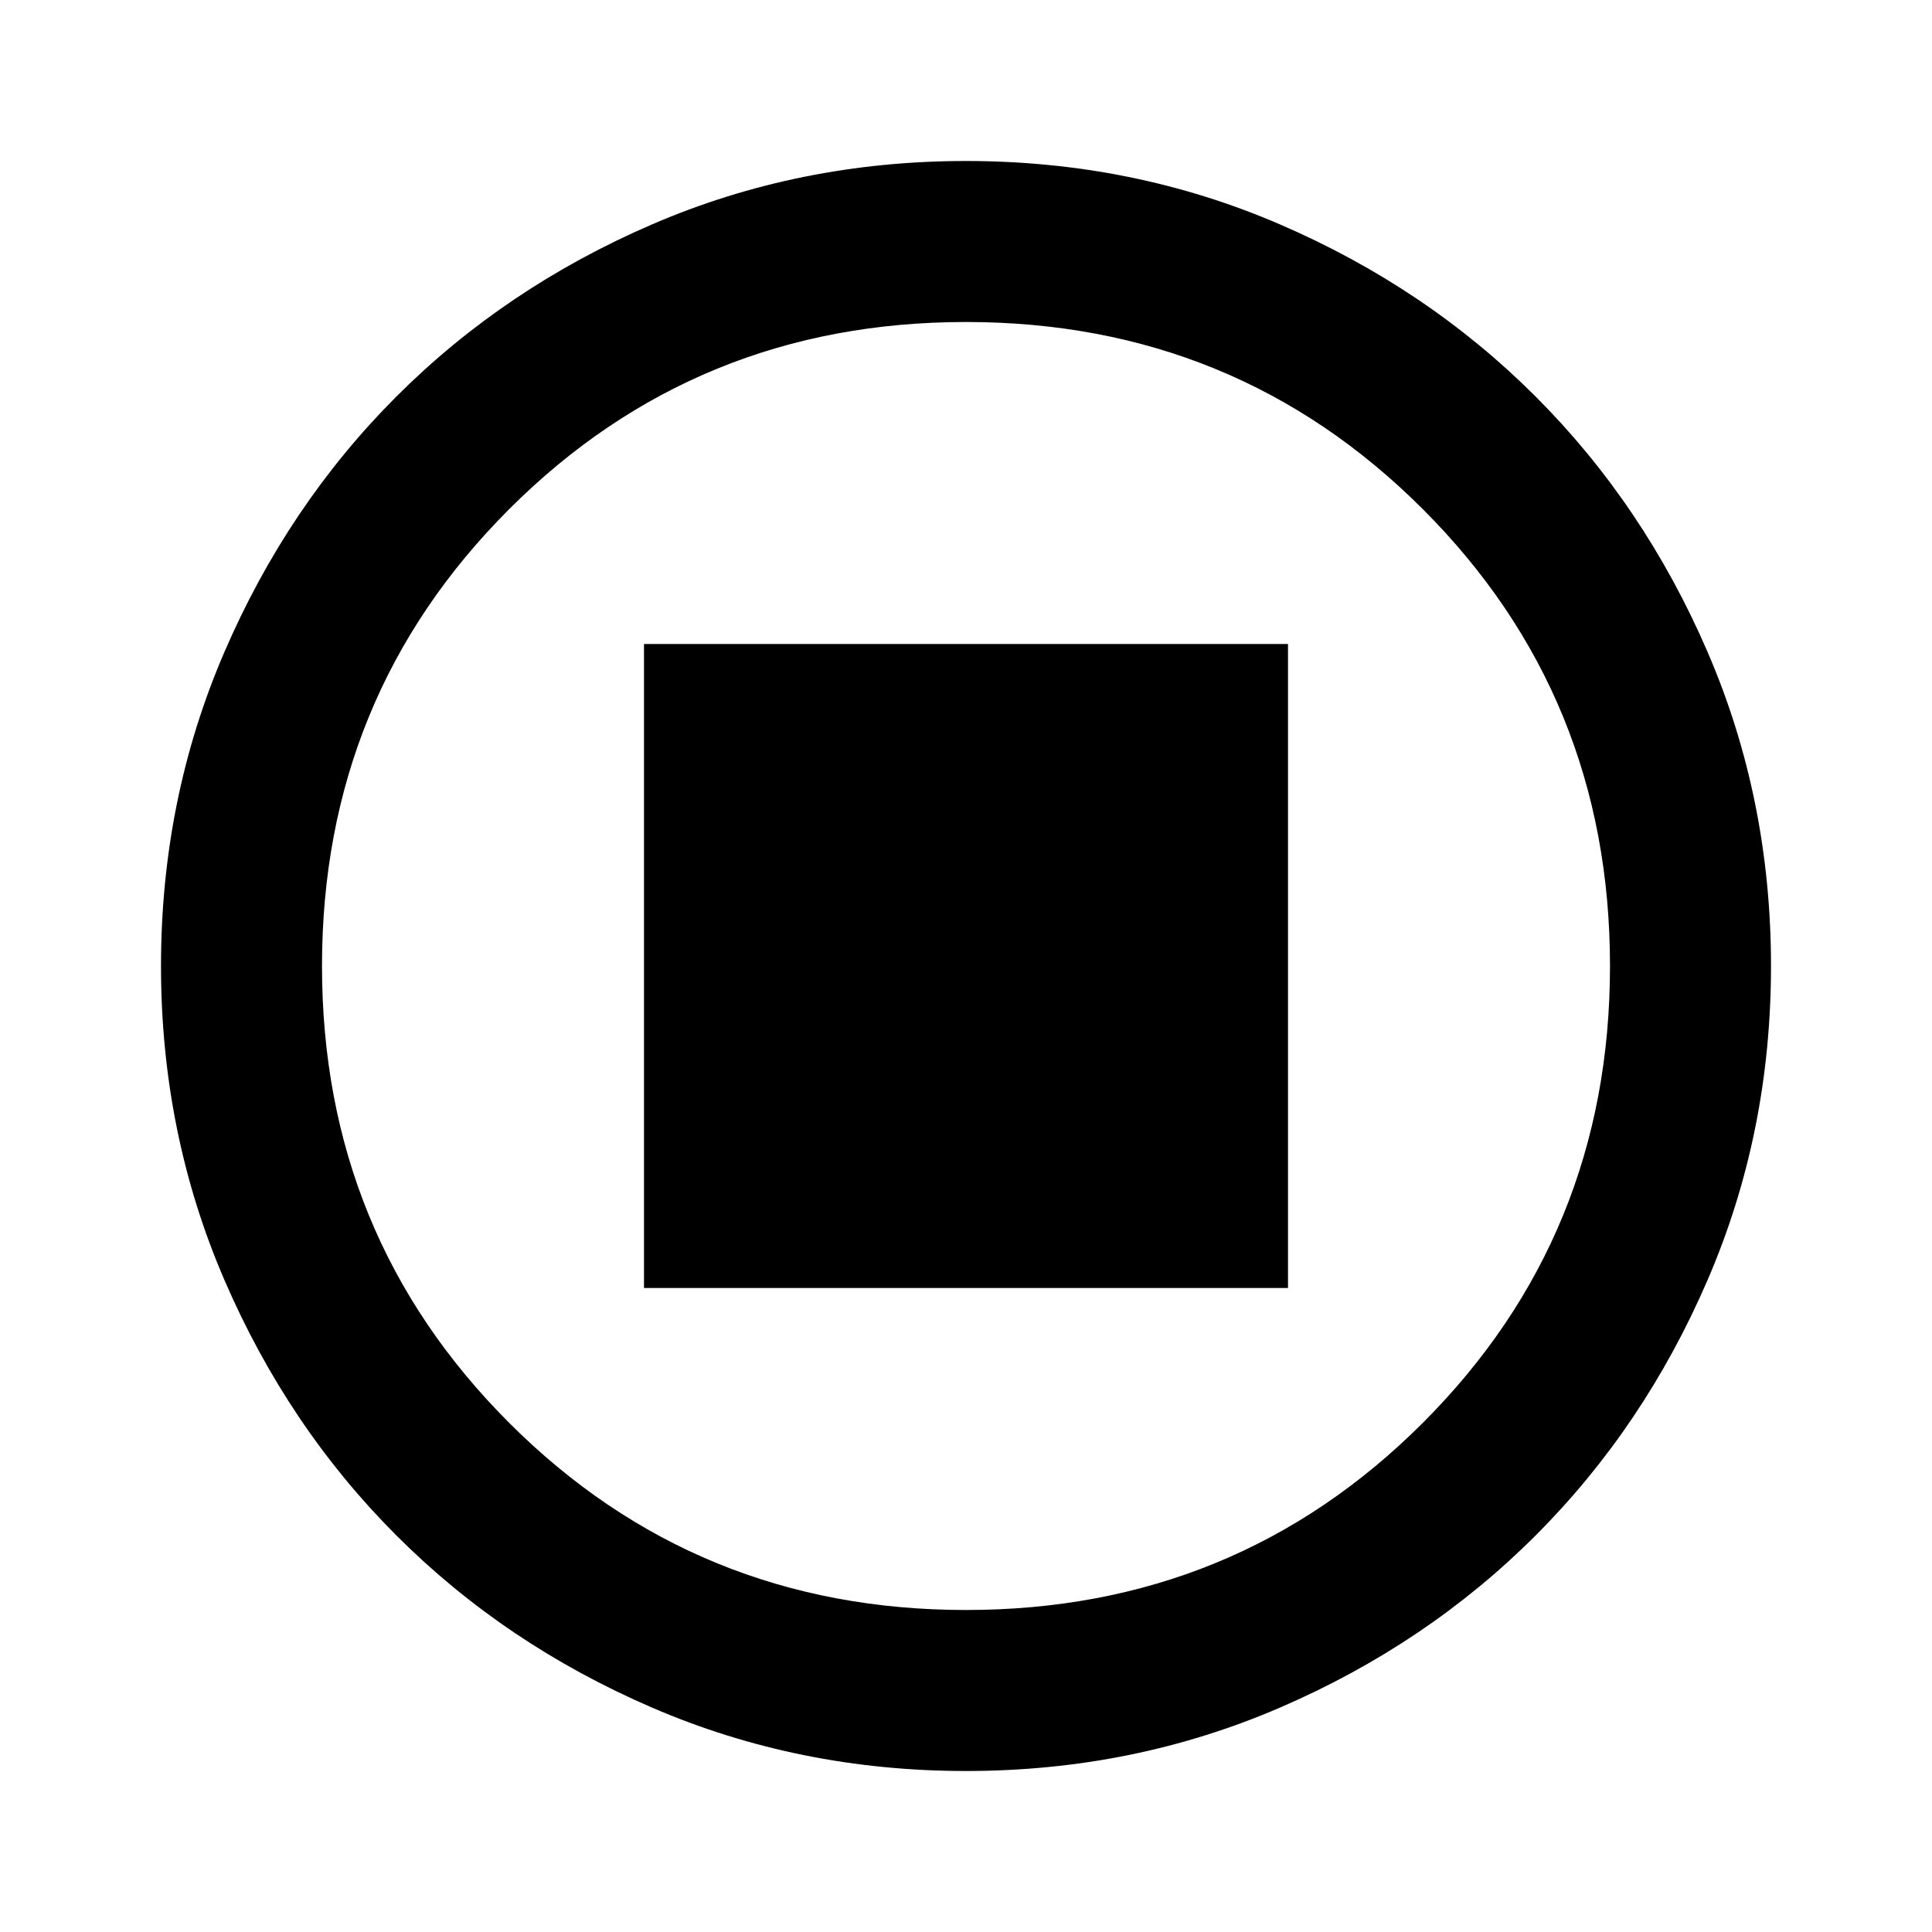
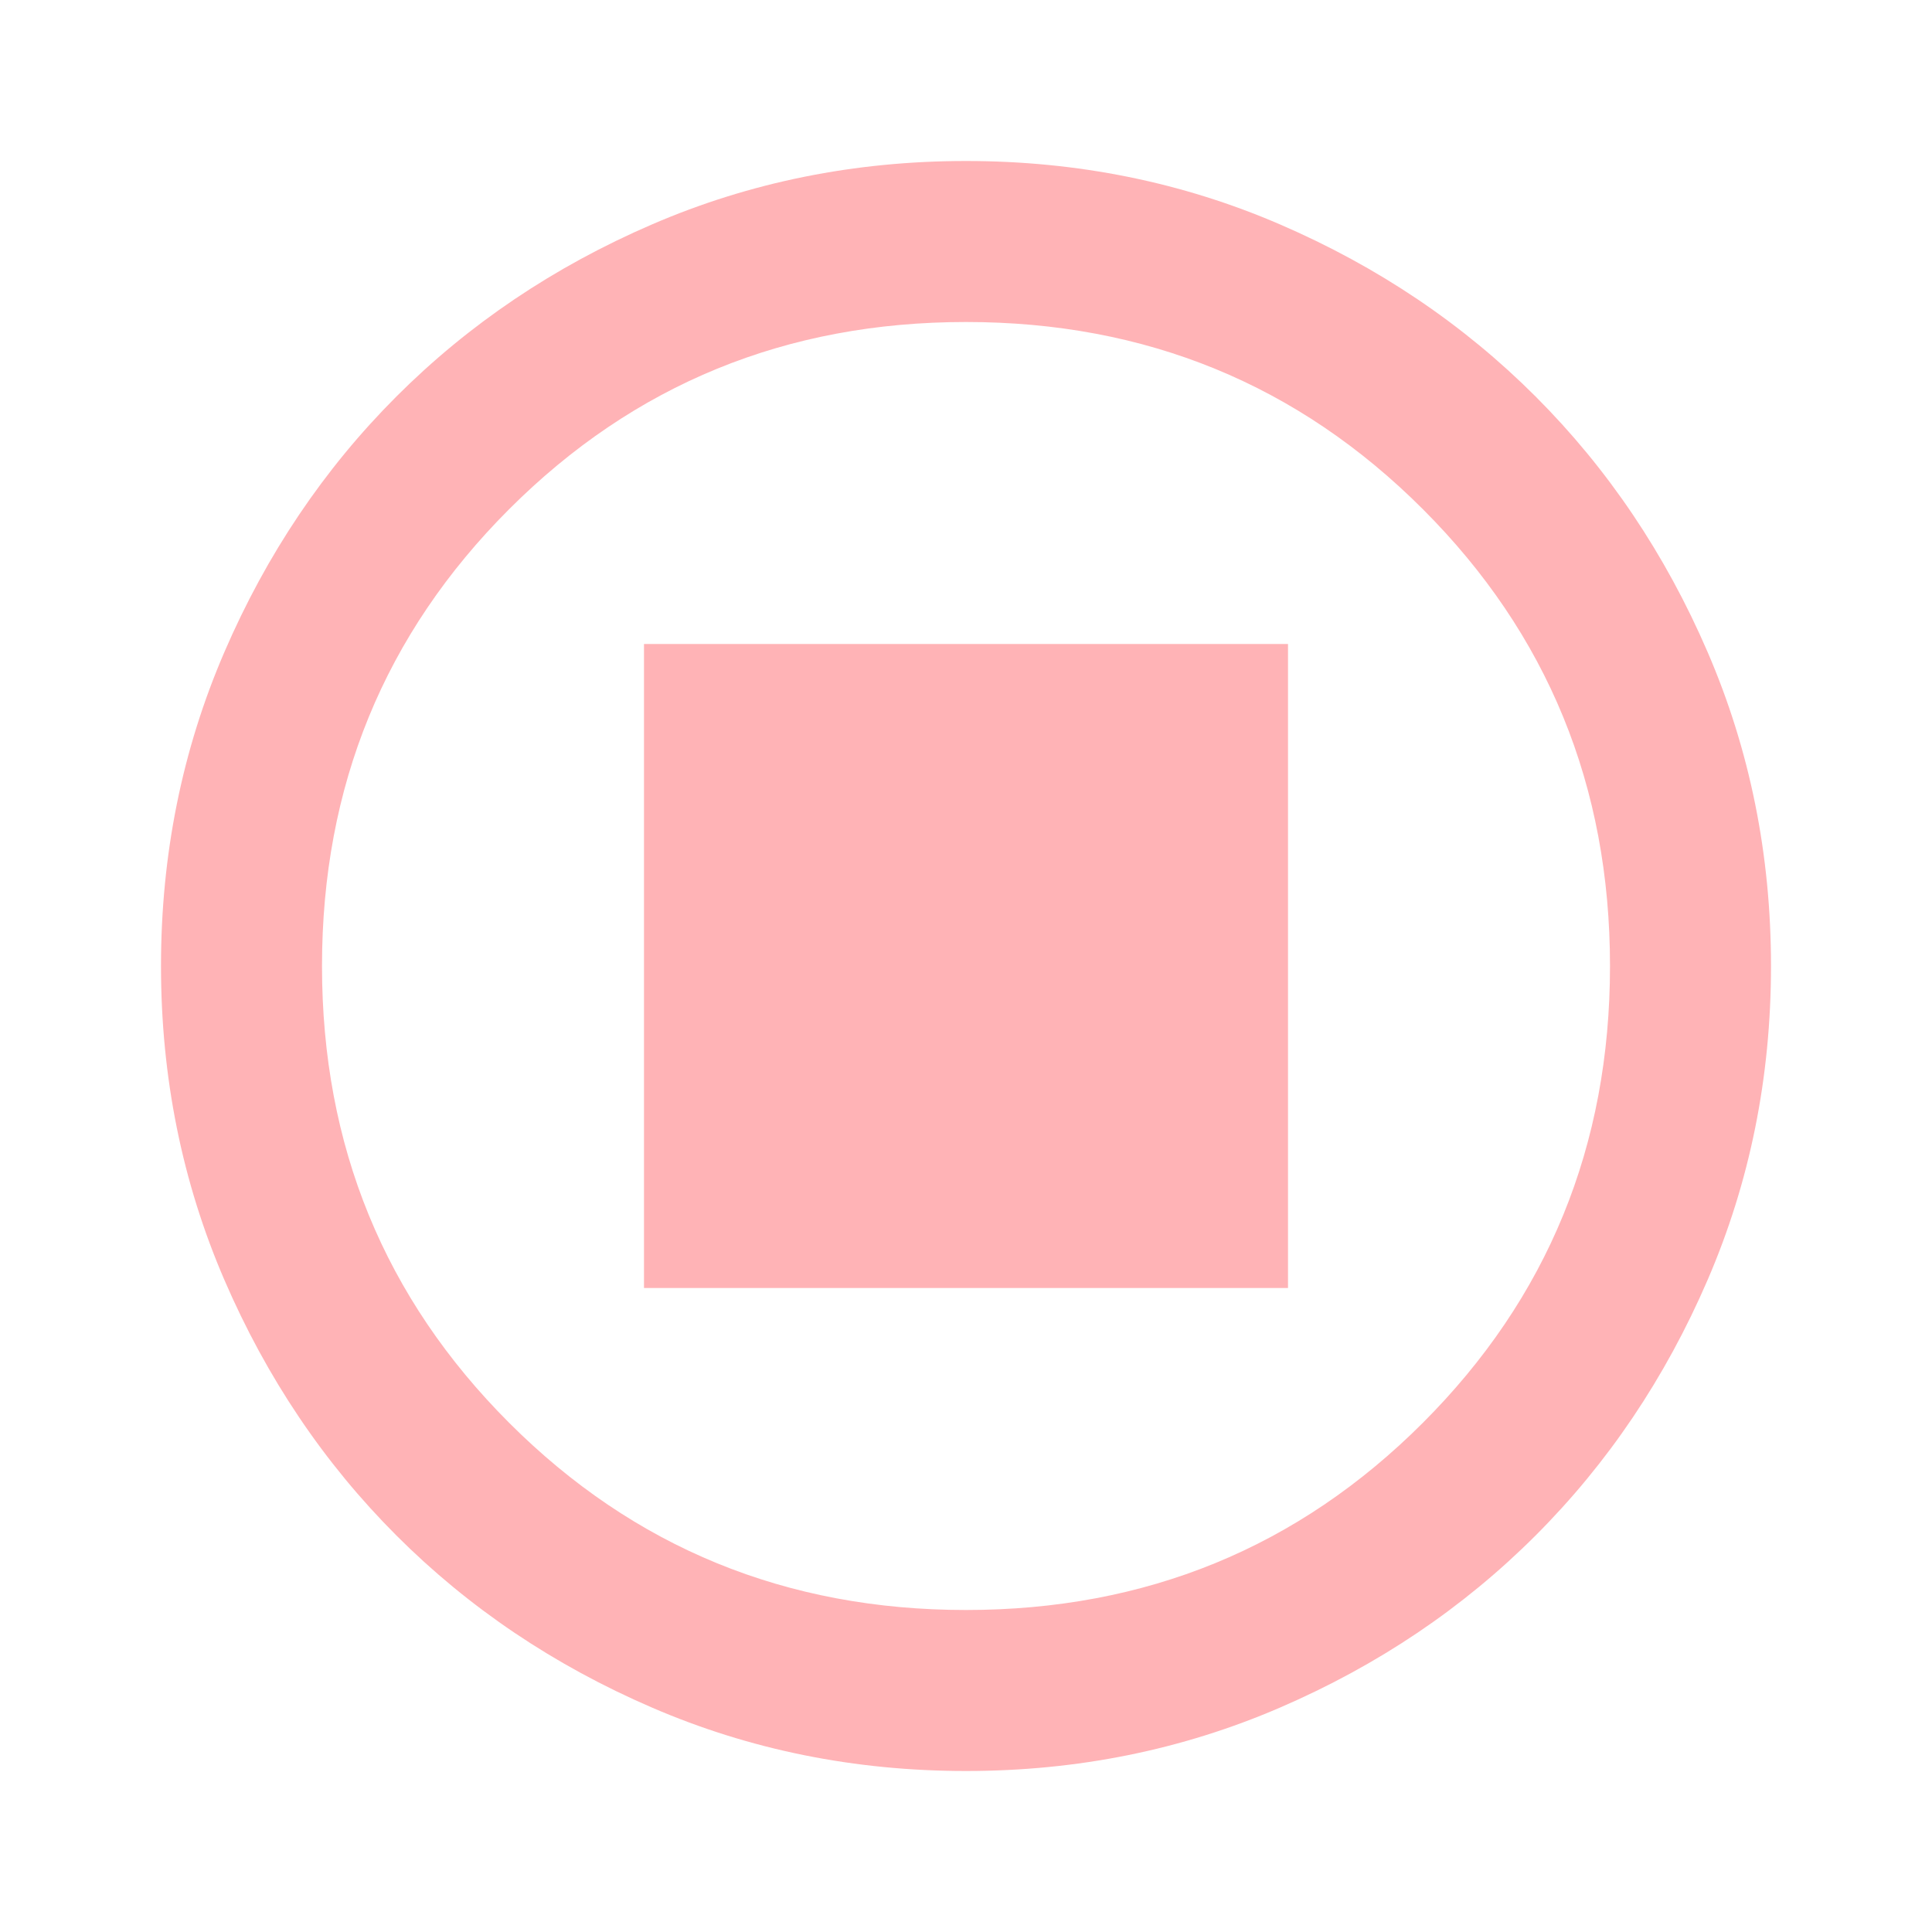
- <svg xmlns="http://www.w3.org/2000/svg" height="24" viewBox="0 -960 960 960" width="24">
+ <svg xmlns="http://www.w3.org/2000/svg" height="24" viewBox="0 -960 960 960" width="24" fill="#FFB3B6">
  <path d="M320-320h320v-320H320v320ZM480-80q-83 0-156-31.5T197-197q-54-54-85.5-127T80-480q0-83 31.5-156T197-763q54-54 127-85.5T480-880q83 0 156 31.5T763-763q54 54 85.5 127T880-480q0 83-31.5 156T763-197q-54 54-127 85.5T480-80Zm0-80q134 0 227-93t93-227q0-134-93-227t-227-93q-134 0-227 93t-93 227q0 134 93 227t227 93Zm0-320Z" />
</svg>
